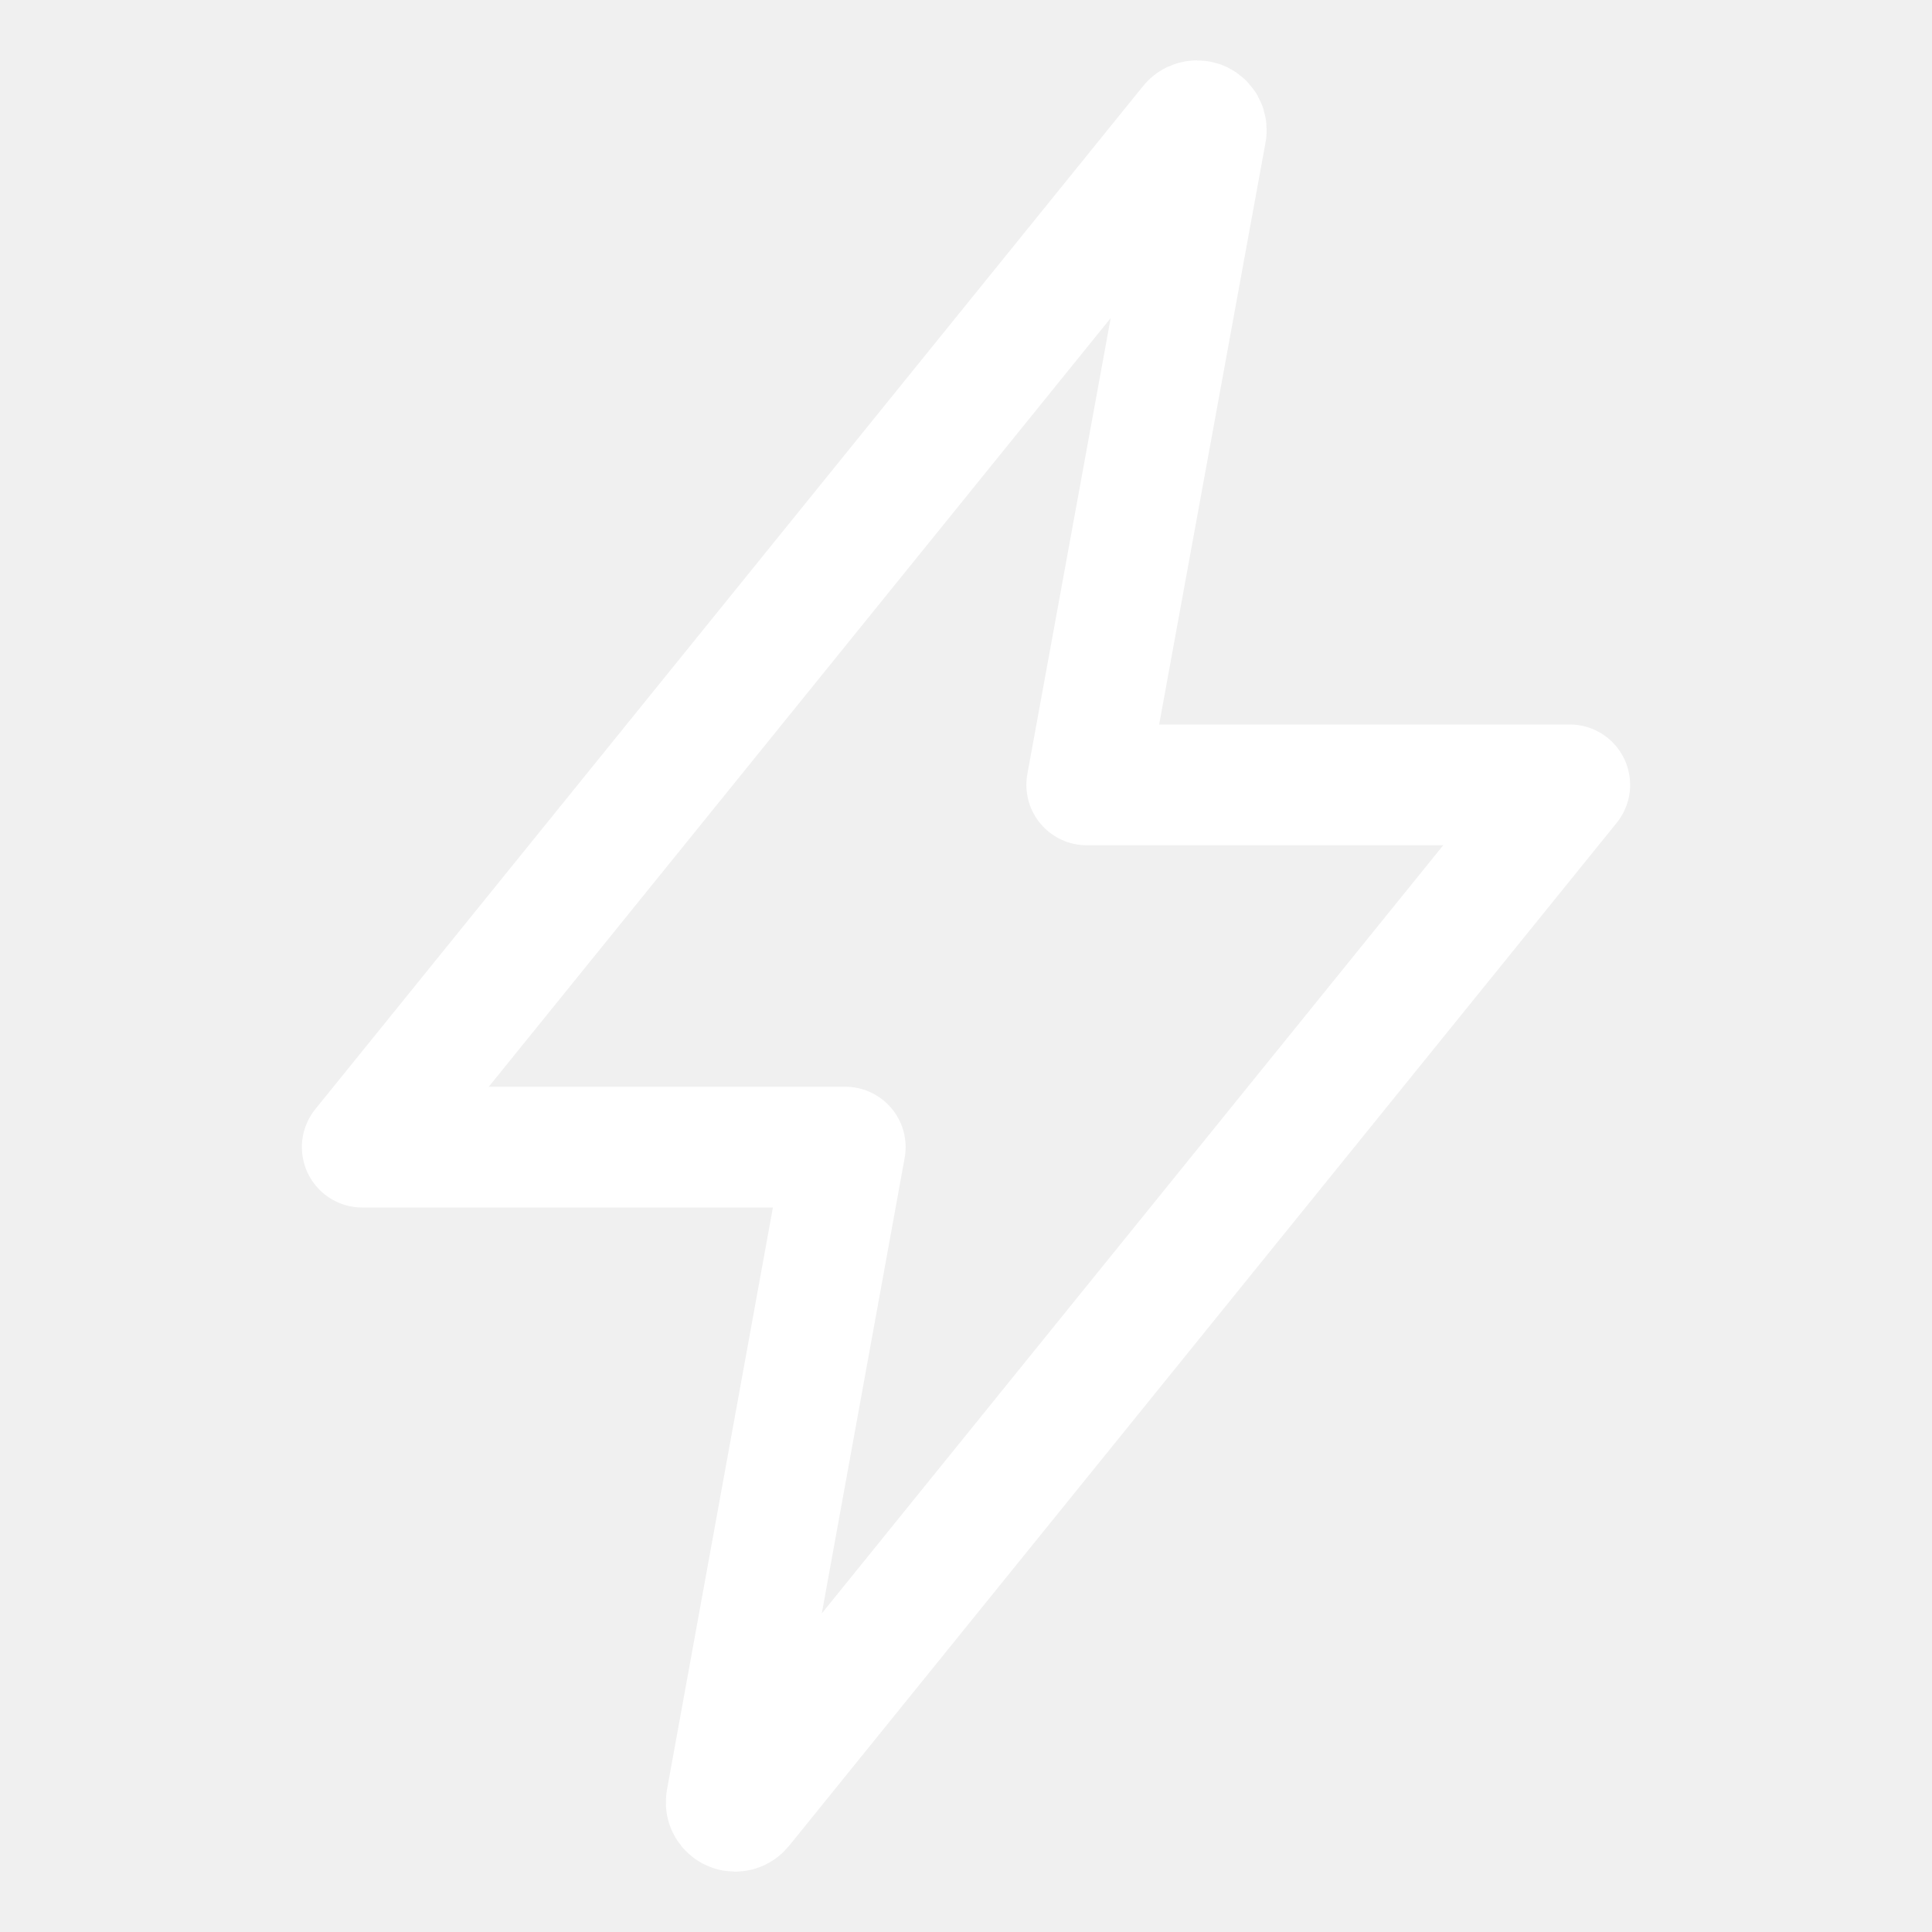
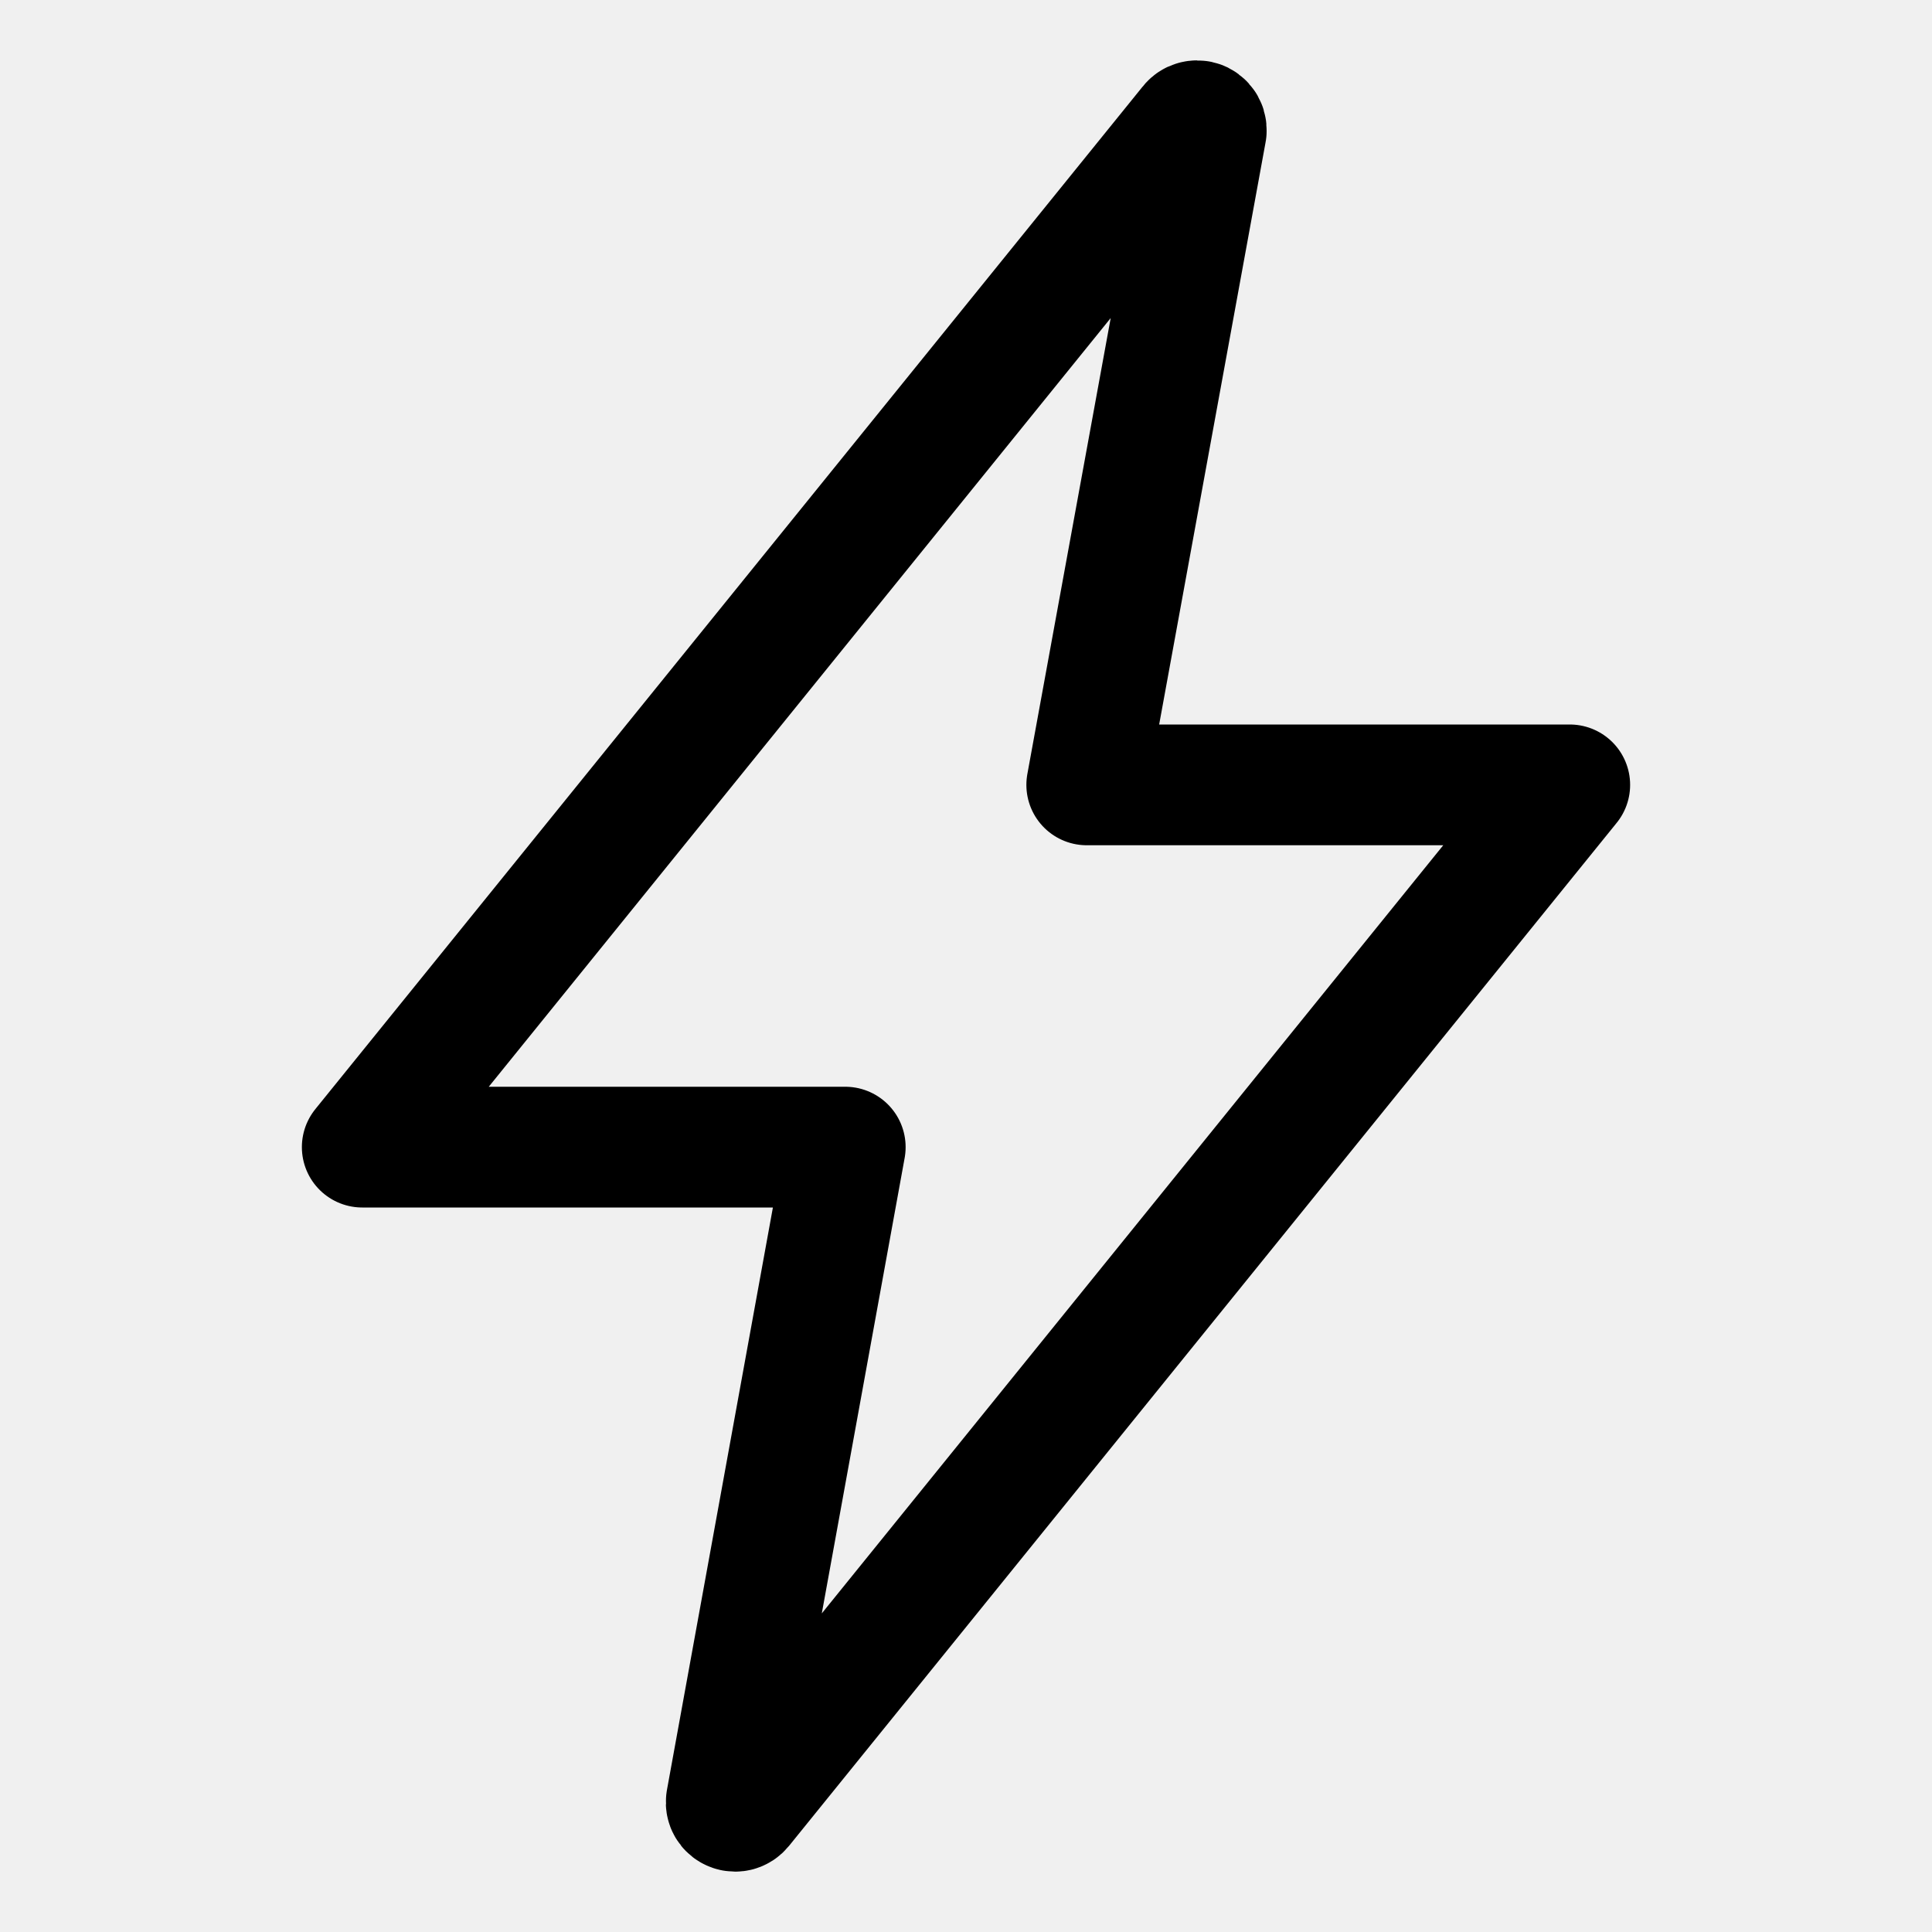
<svg xmlns="http://www.w3.org/2000/svg" width="20" height="20" viewBox="0 0 20 20" fill="none">
  <g id="ion:flash-outline">
-     <path id="Vector" d="M12.315 1.289L3.75 11.875H8.75L7.519 18.642C7.517 18.655 7.517 18.669 7.521 18.682C7.524 18.695 7.531 18.707 7.539 18.717C7.548 18.727 7.559 18.736 7.571 18.741C7.583 18.747 7.597 18.75 7.61 18.75C7.625 18.75 7.639 18.747 7.651 18.74C7.664 18.734 7.675 18.724 7.684 18.713L16.25 8.125H11.25L12.487 1.357C12.488 1.344 12.487 1.33 12.483 1.317C12.479 1.304 12.472 1.292 12.463 1.282C12.454 1.272 12.443 1.264 12.431 1.258C12.418 1.253 12.405 1.25 12.391 1.25C12.377 1.25 12.362 1.254 12.349 1.26C12.335 1.267 12.324 1.277 12.315 1.289Z" stroke="white" stroke-width="1.25" stroke-linecap="round" stroke-linejoin="round" />
+     <path id="Vector" d="M12.315 1.289L3.75 11.875H8.75L7.519 18.642C7.517 18.655 7.517 18.669 7.521 18.682C7.524 18.695 7.531 18.707 7.539 18.717C7.548 18.727 7.559 18.736 7.571 18.741C7.583 18.747 7.597 18.75 7.61 18.75C7.625 18.75 7.639 18.747 7.651 18.74C7.664 18.734 7.675 18.724 7.684 18.713L16.25 8.125H11.25L12.487 1.357C12.488 1.344 12.487 1.33 12.483 1.317C12.479 1.304 12.472 1.292 12.463 1.282C12.454 1.272 12.443 1.264 12.431 1.258C12.418 1.253 12.405 1.25 12.391 1.25C12.377 1.25 12.362 1.254 12.349 1.26C12.335 1.267 12.324 1.277 12.315 1.289Z" stroke="currentColor" stroke-width="1.25" stroke-linecap="round" stroke-linejoin="round" />
  </g>
</svg>
